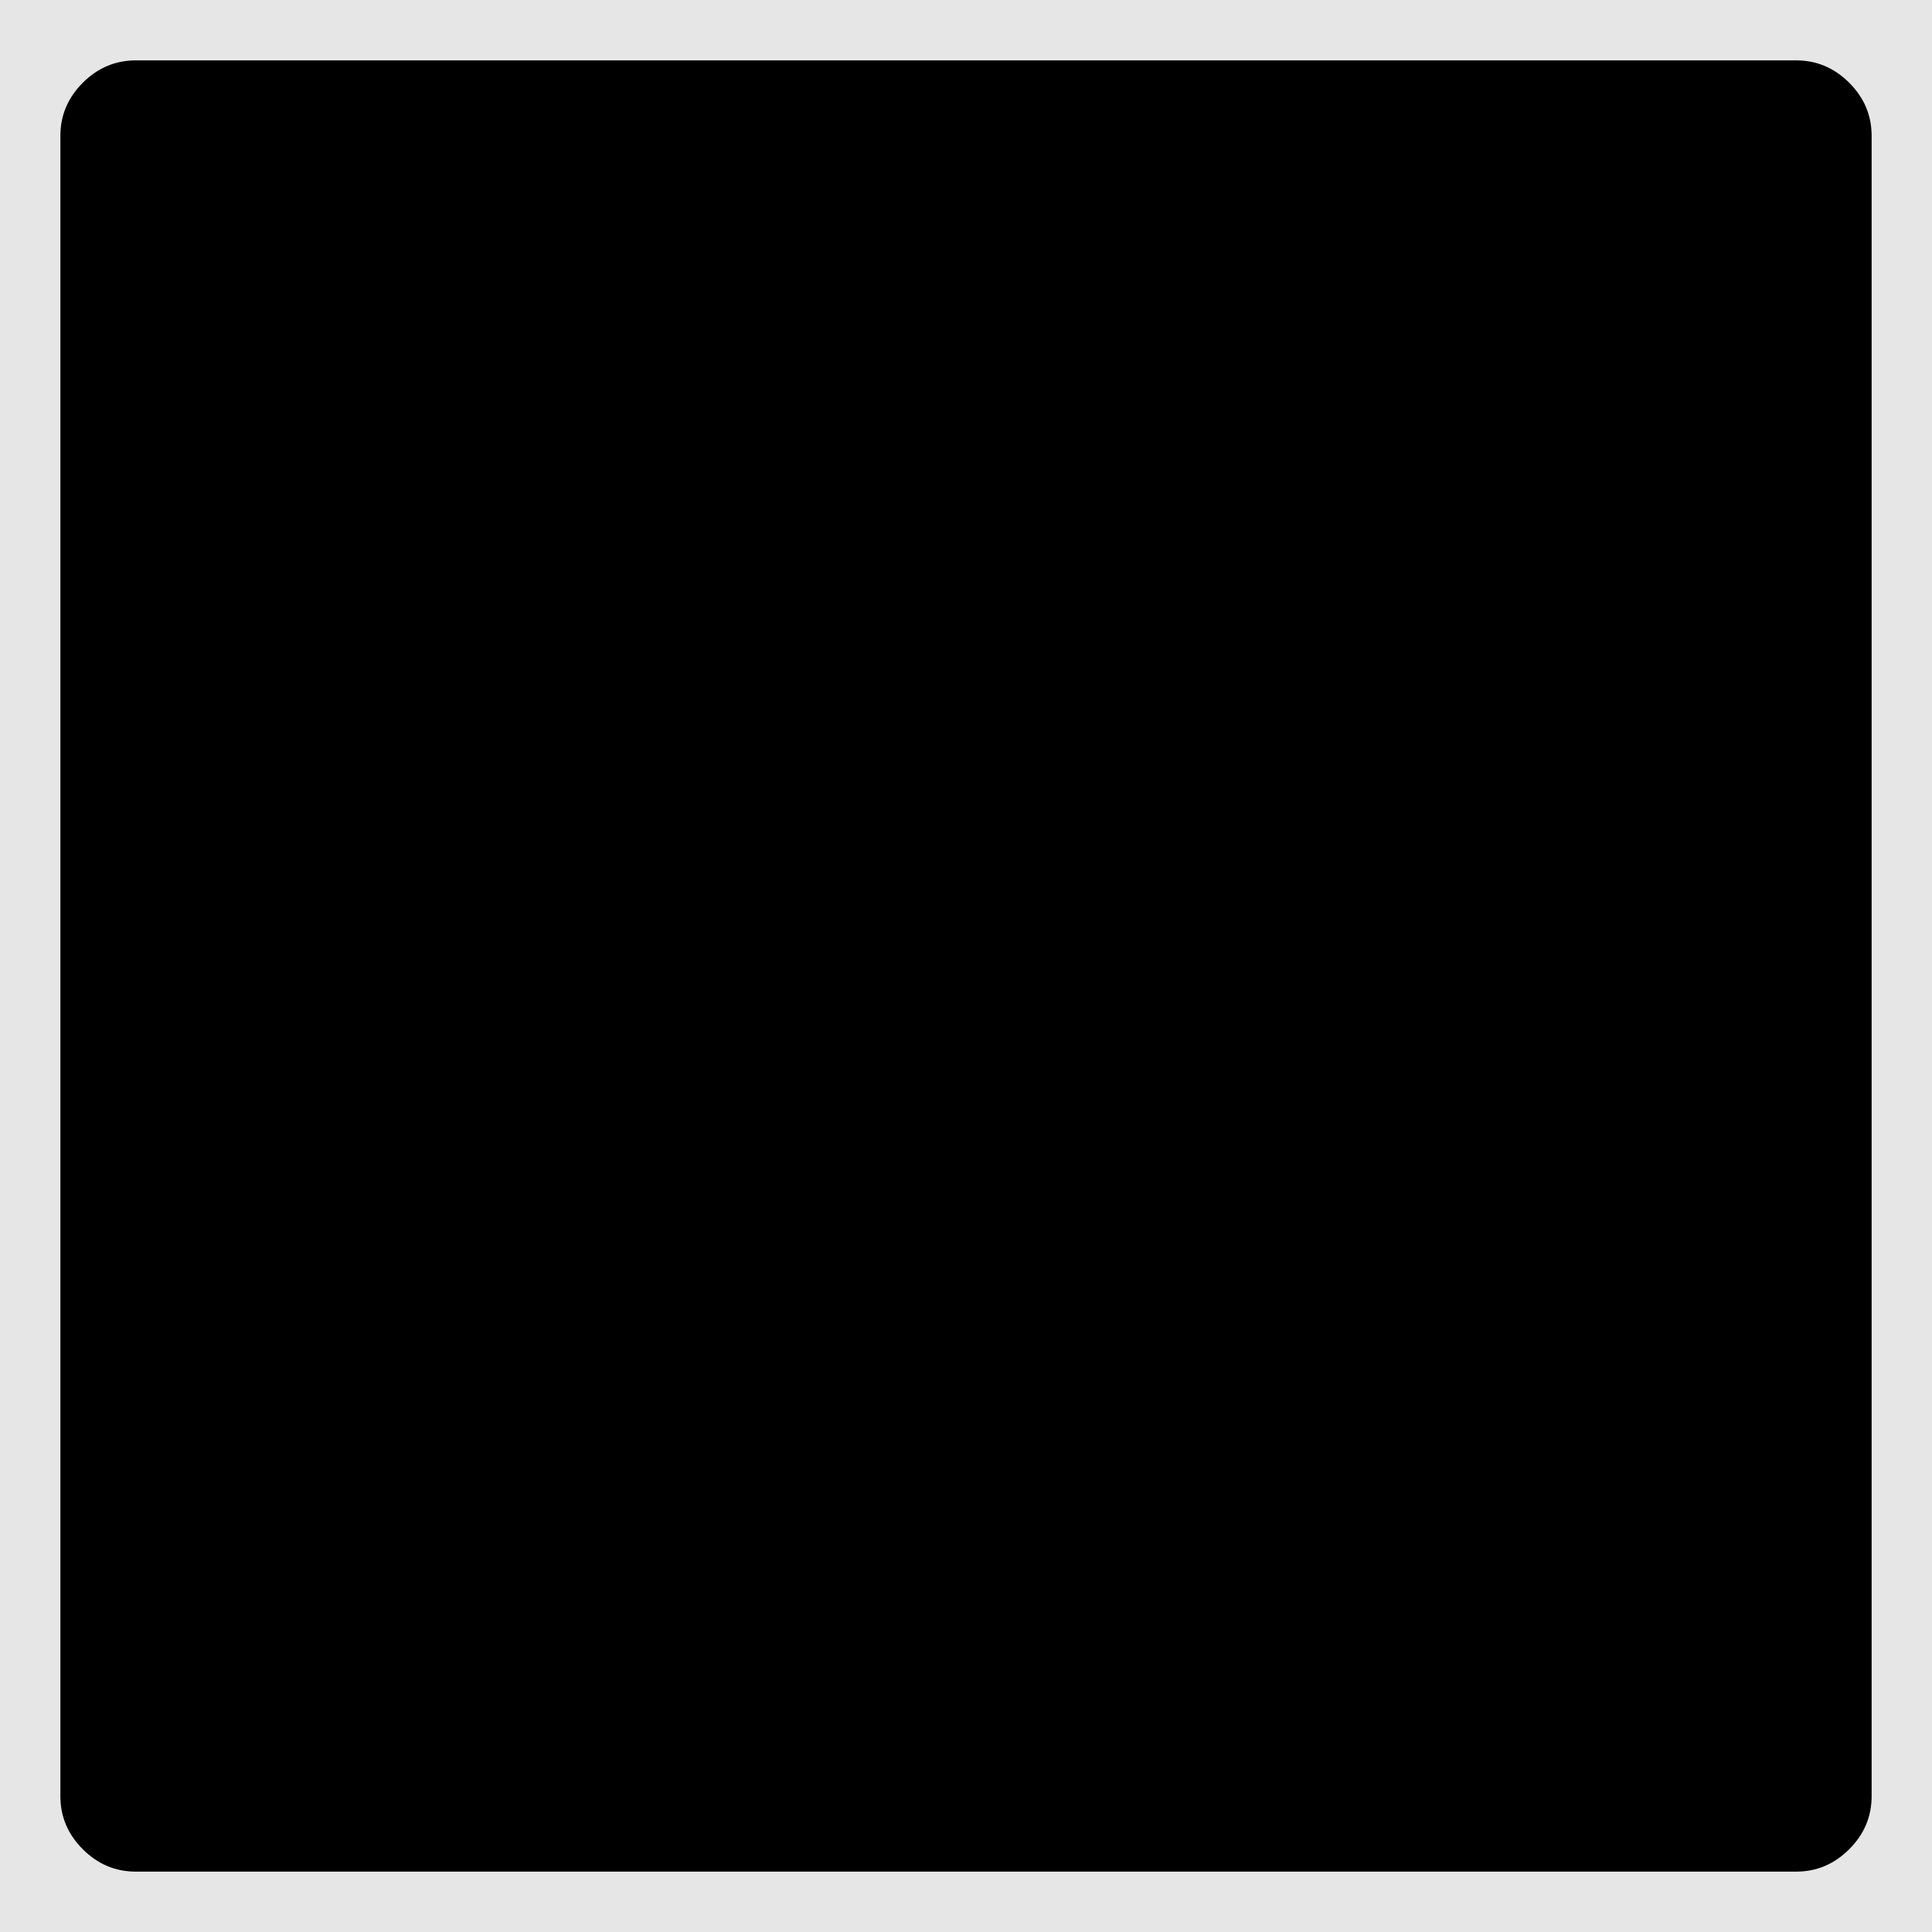
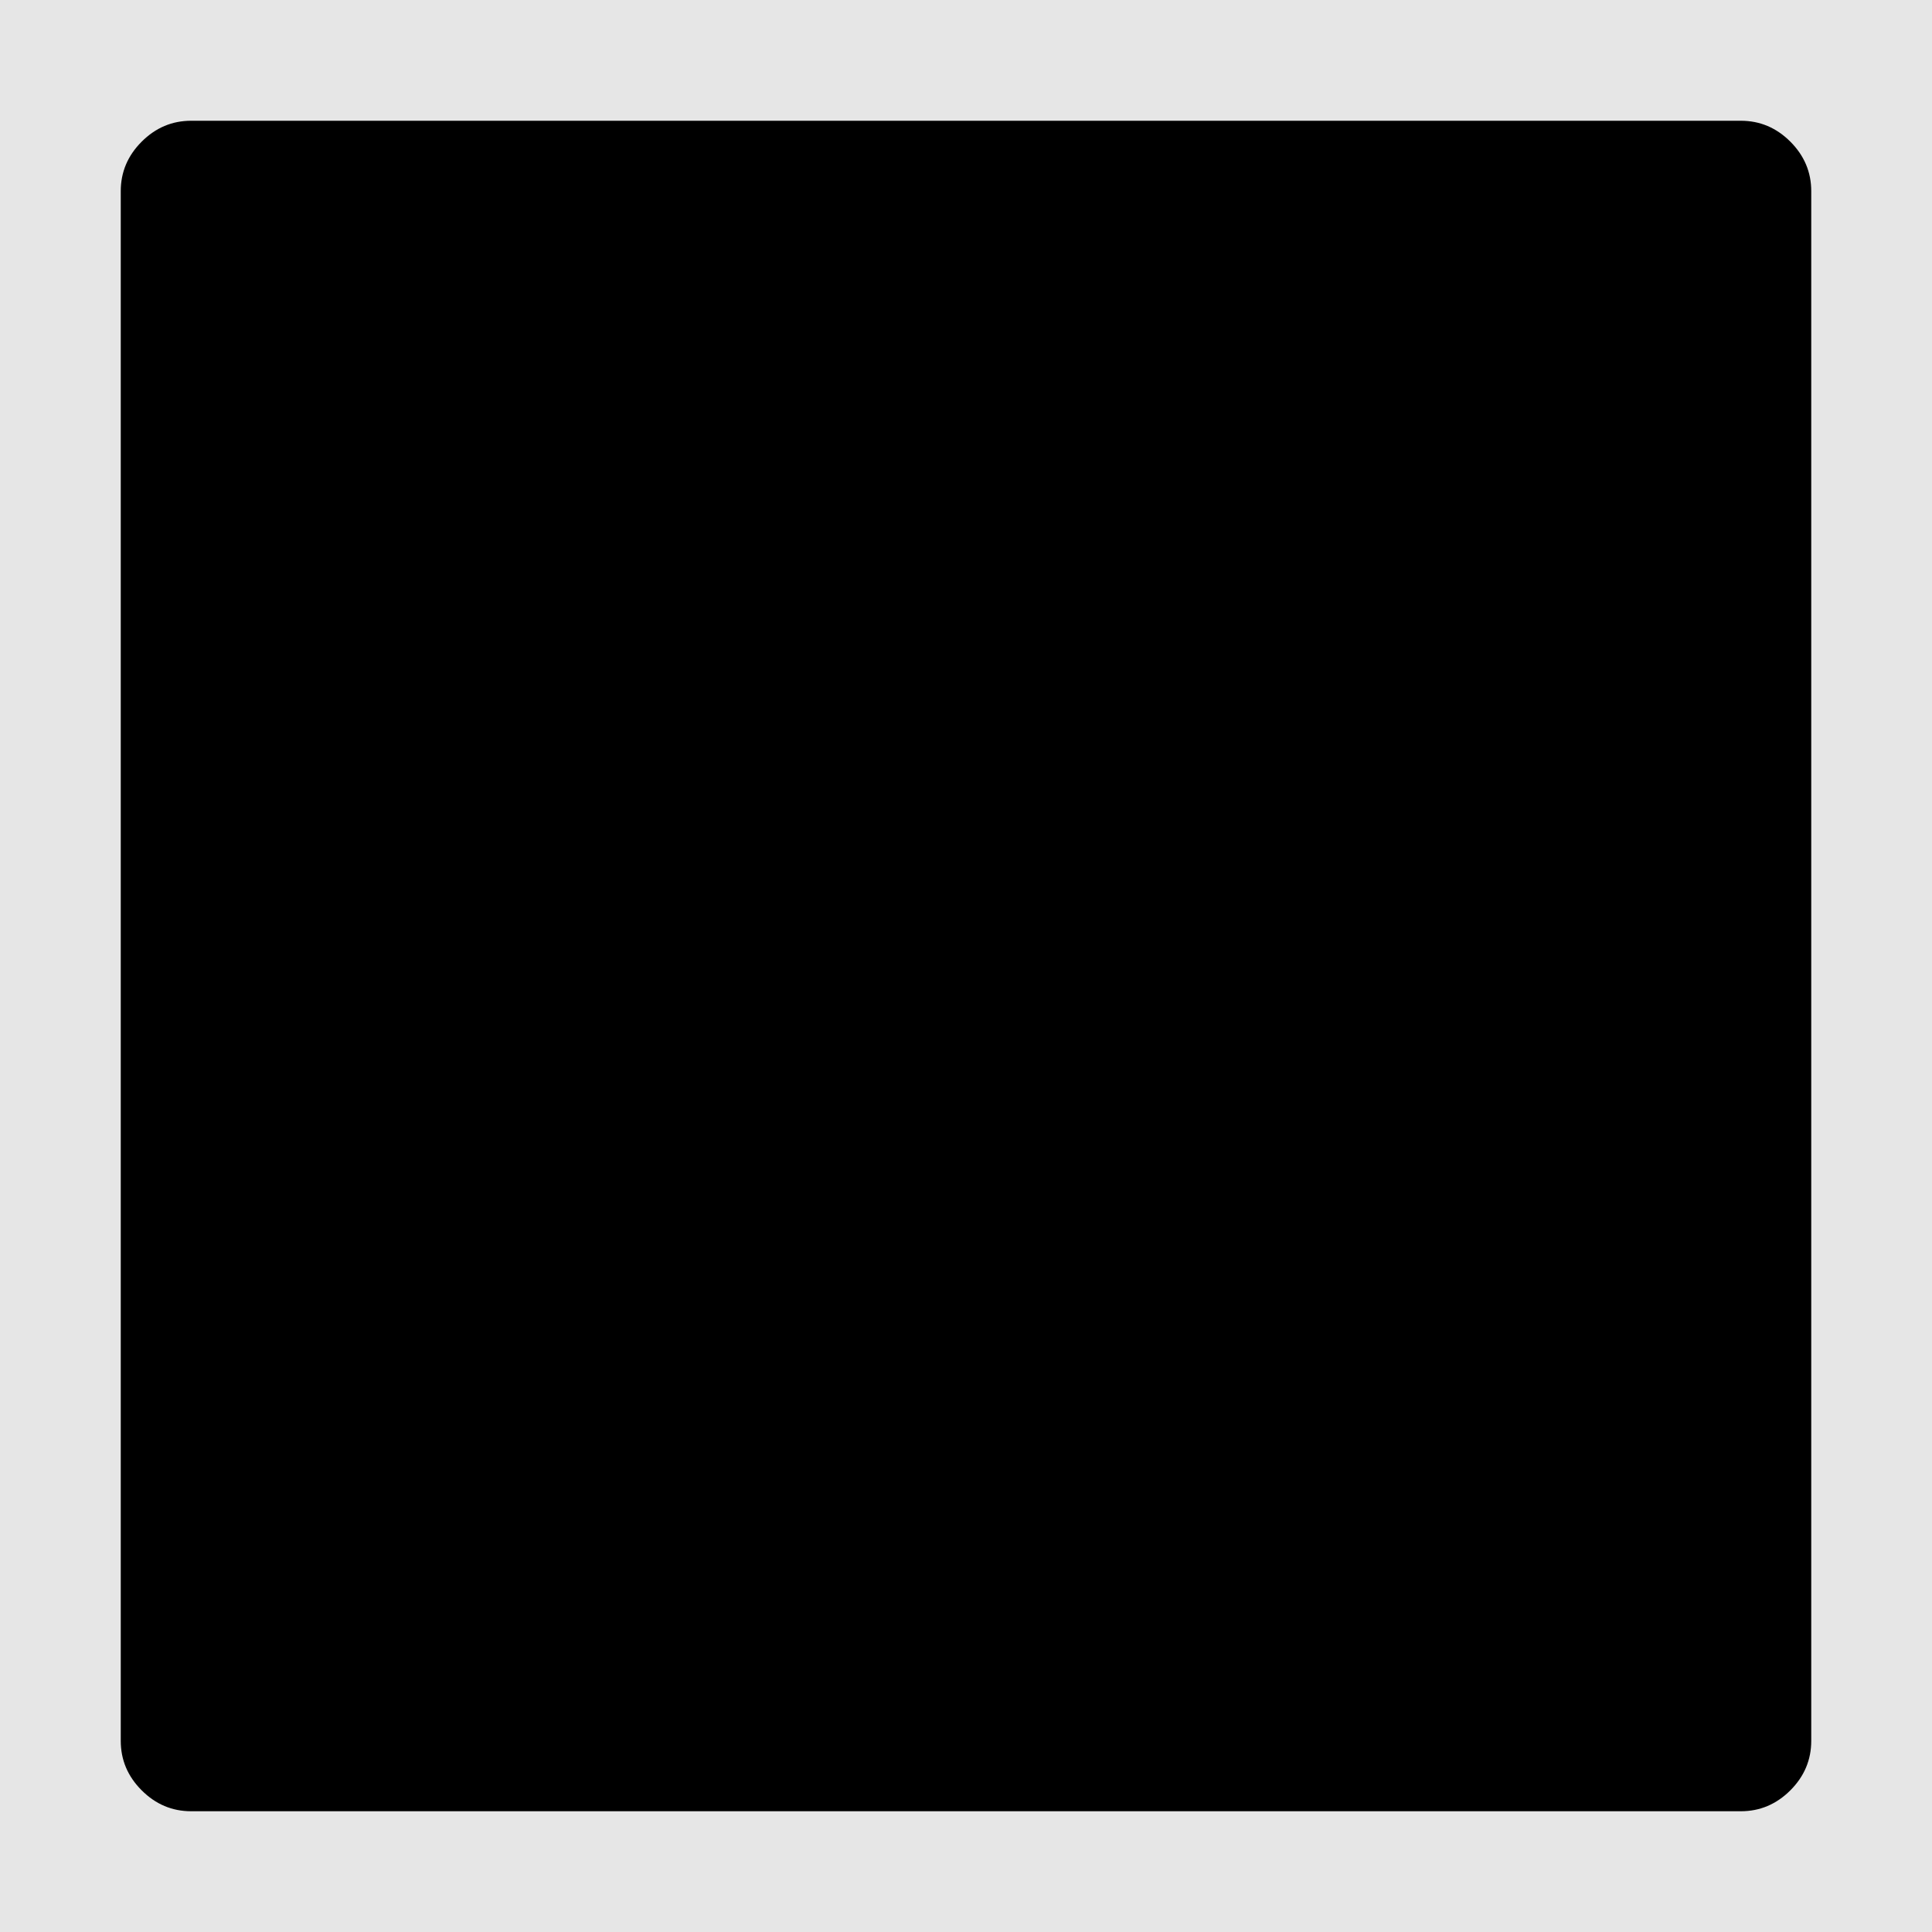
<svg xmlns="http://www.w3.org/2000/svg" contentScriptType="text/ecmascript" contentStyleType="text/css" enable-background="new 0 0 64 64" height="64" id="Layer_1" preserveAspectRatio="xMidYMid meet" version="1.1" viewBox="0 0 64 64" width="64" xml:space="preserve" zoomAndPan="magnify">
  <defs id="defs7" />
  <rect style="opacity:1;fill:#e6e6e6;stroke:none;stroke-width:1.002" id="rect3710" width="64" height="64" x="0" y="-0" />
-   <path d="m 62,4.5 v 55 c 0,0.677 -0.247,1.263 -0.742,1.758 C 60.763,61.753 60.177,62 59.5,62 H 4.5 C 3.823,62 3.237,61.753 2.742,61.258 2.247,60.763 2,60.177 2,59.5 V 4.5 C 2,3.823 2.247,3.237 2.742,2.742 3.237,2.247 3.823,2 4.5,2 h 55 c 0.677,0 1.263,0.247 1.758,0.742 C 61.753,3.237 62,3.823 62,4.5 Z" id="path2" style="fill:#000000;stroke-width:0.039" />
+   <path d="M 60,6.333 V 57.667 c 0,0.632 -0.231,1.179 -0.693,1.641 C 58.845,59.769 58.299,60 57.667,60 H 6.333 C 5.701,60 5.155,59.769 4.693,59.307 4.231,58.845 4,58.299 4,57.667 V 6.333 C 4,5.701 4.231,5.155 4.693,4.693 5.155,4.231 5.701,4 6.333,4 H 57.667 c 0.632,0 1.179,0.231 1.641,0.693 C 59.769,5.155 60,5.701 60,6.333 Z" id="path2" style="fill:#000000;stroke-width:0.036" />
</svg>
